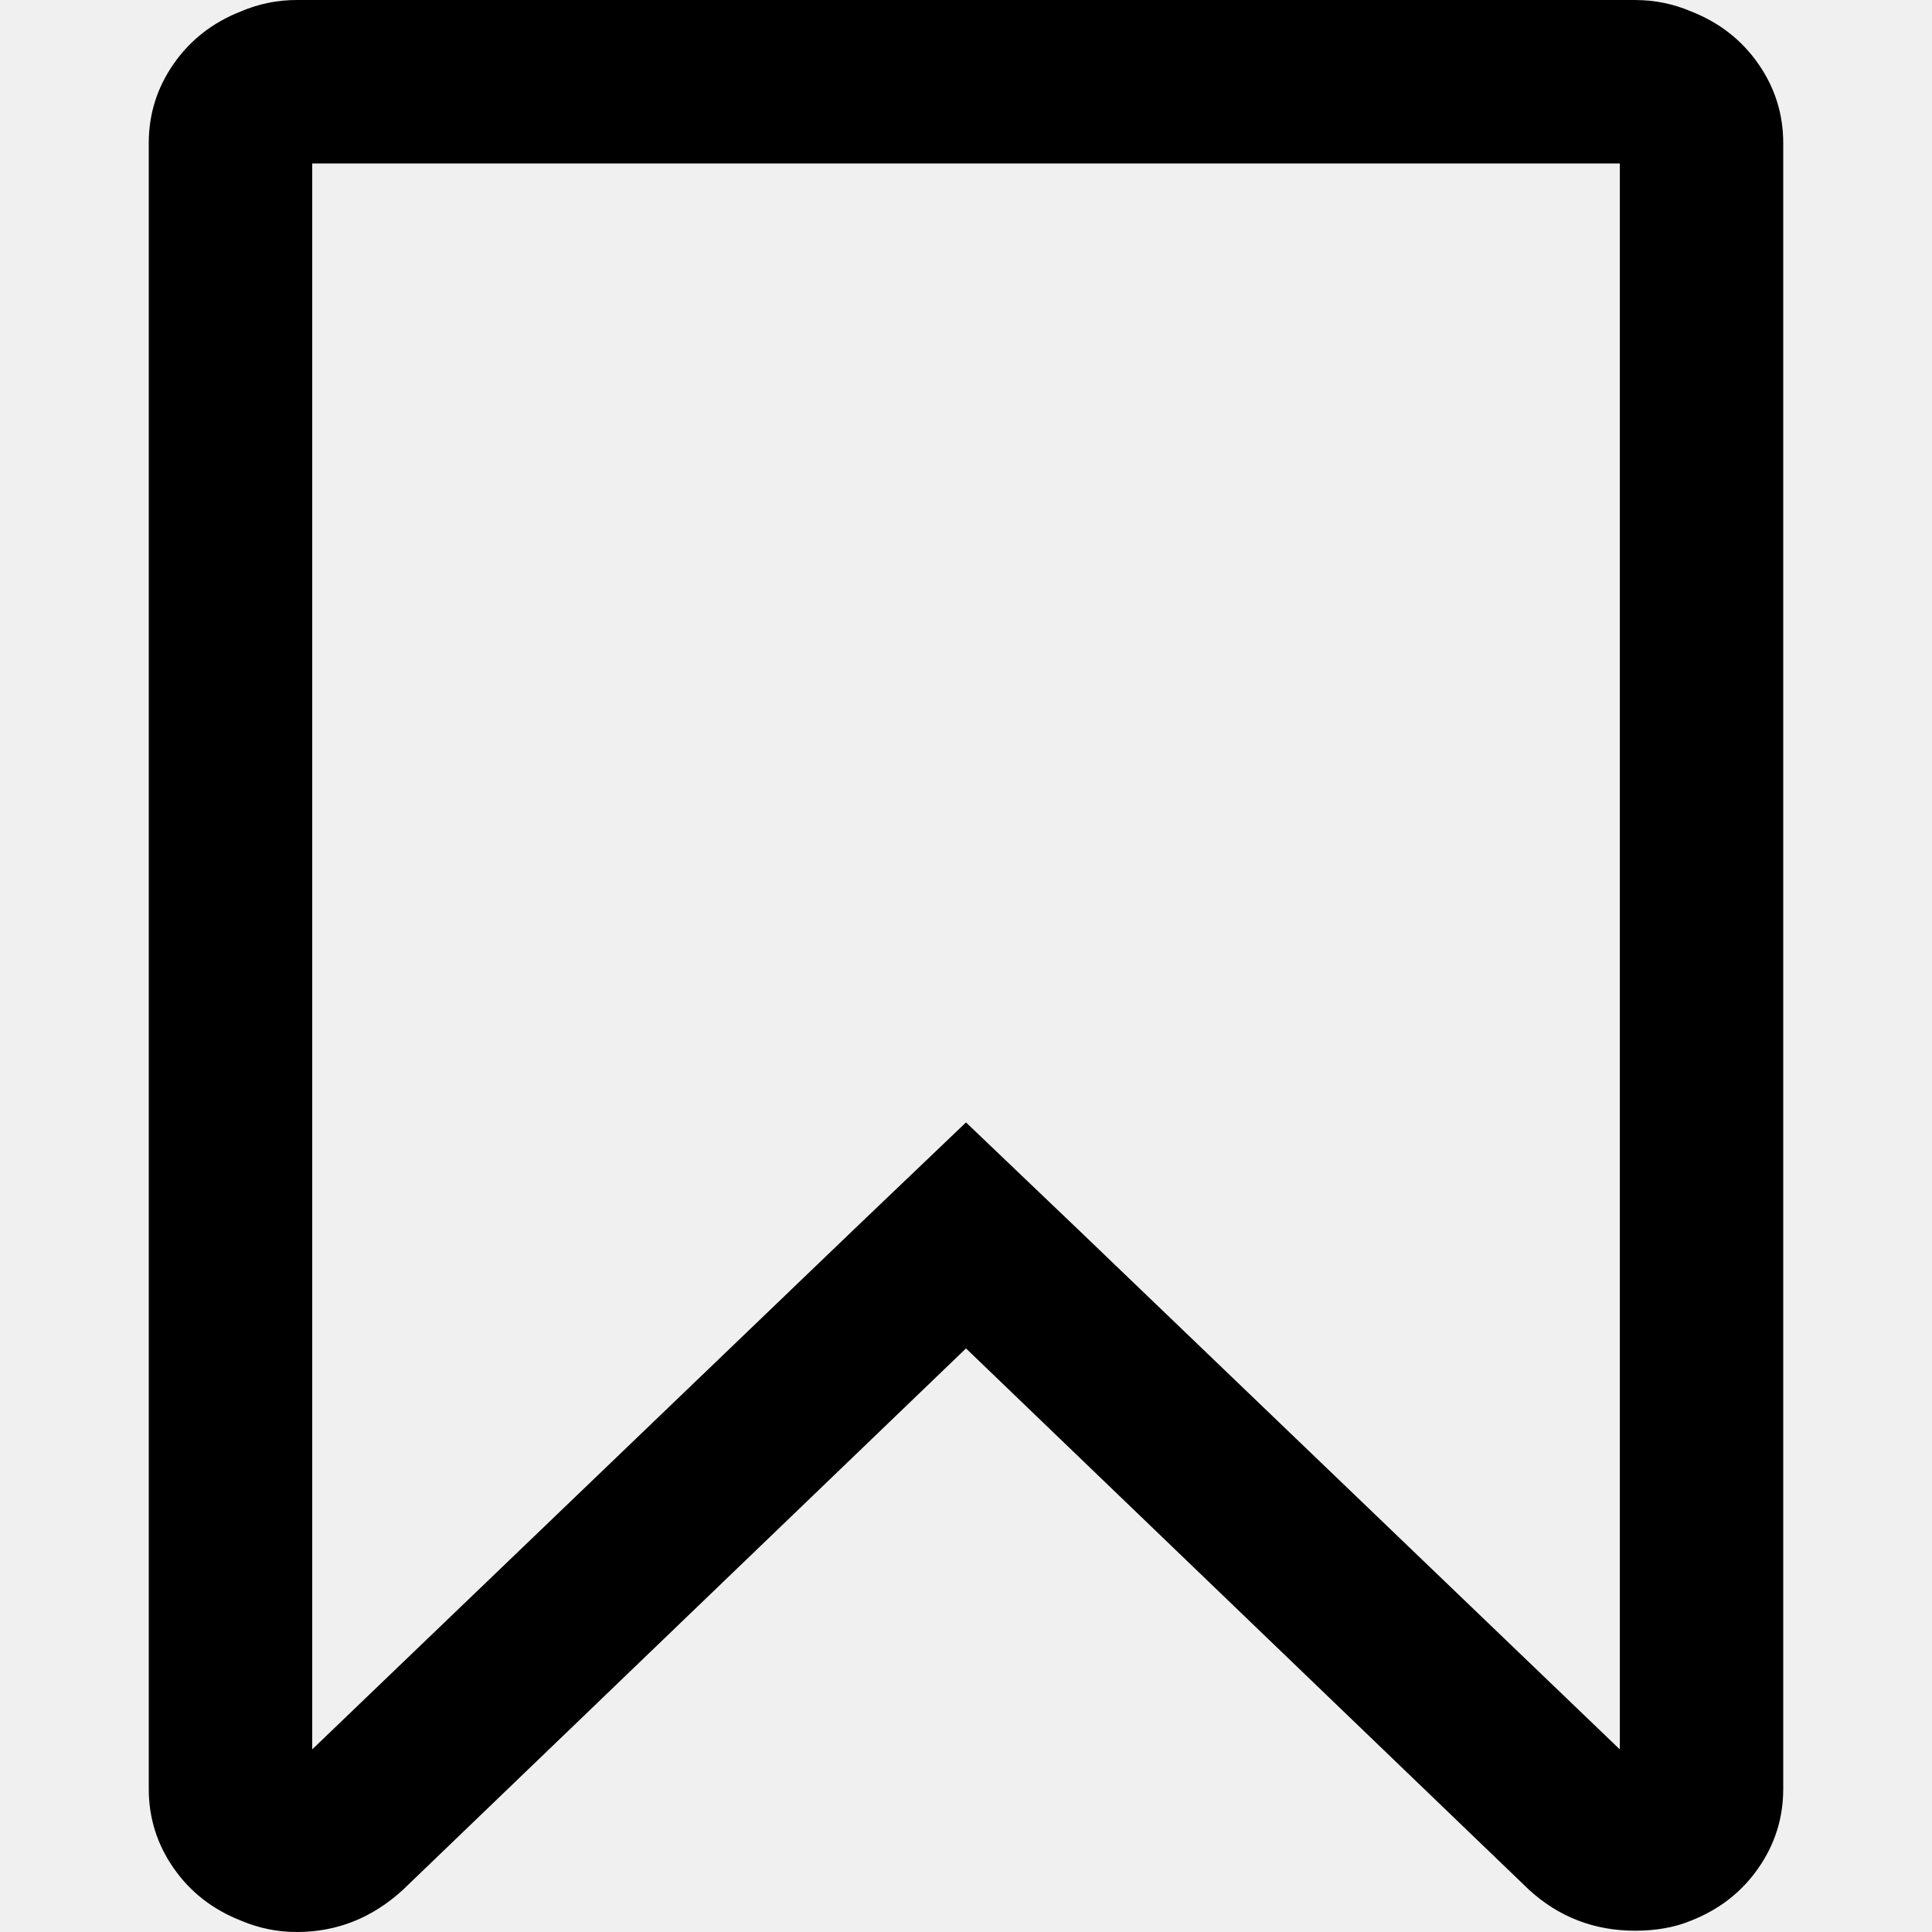
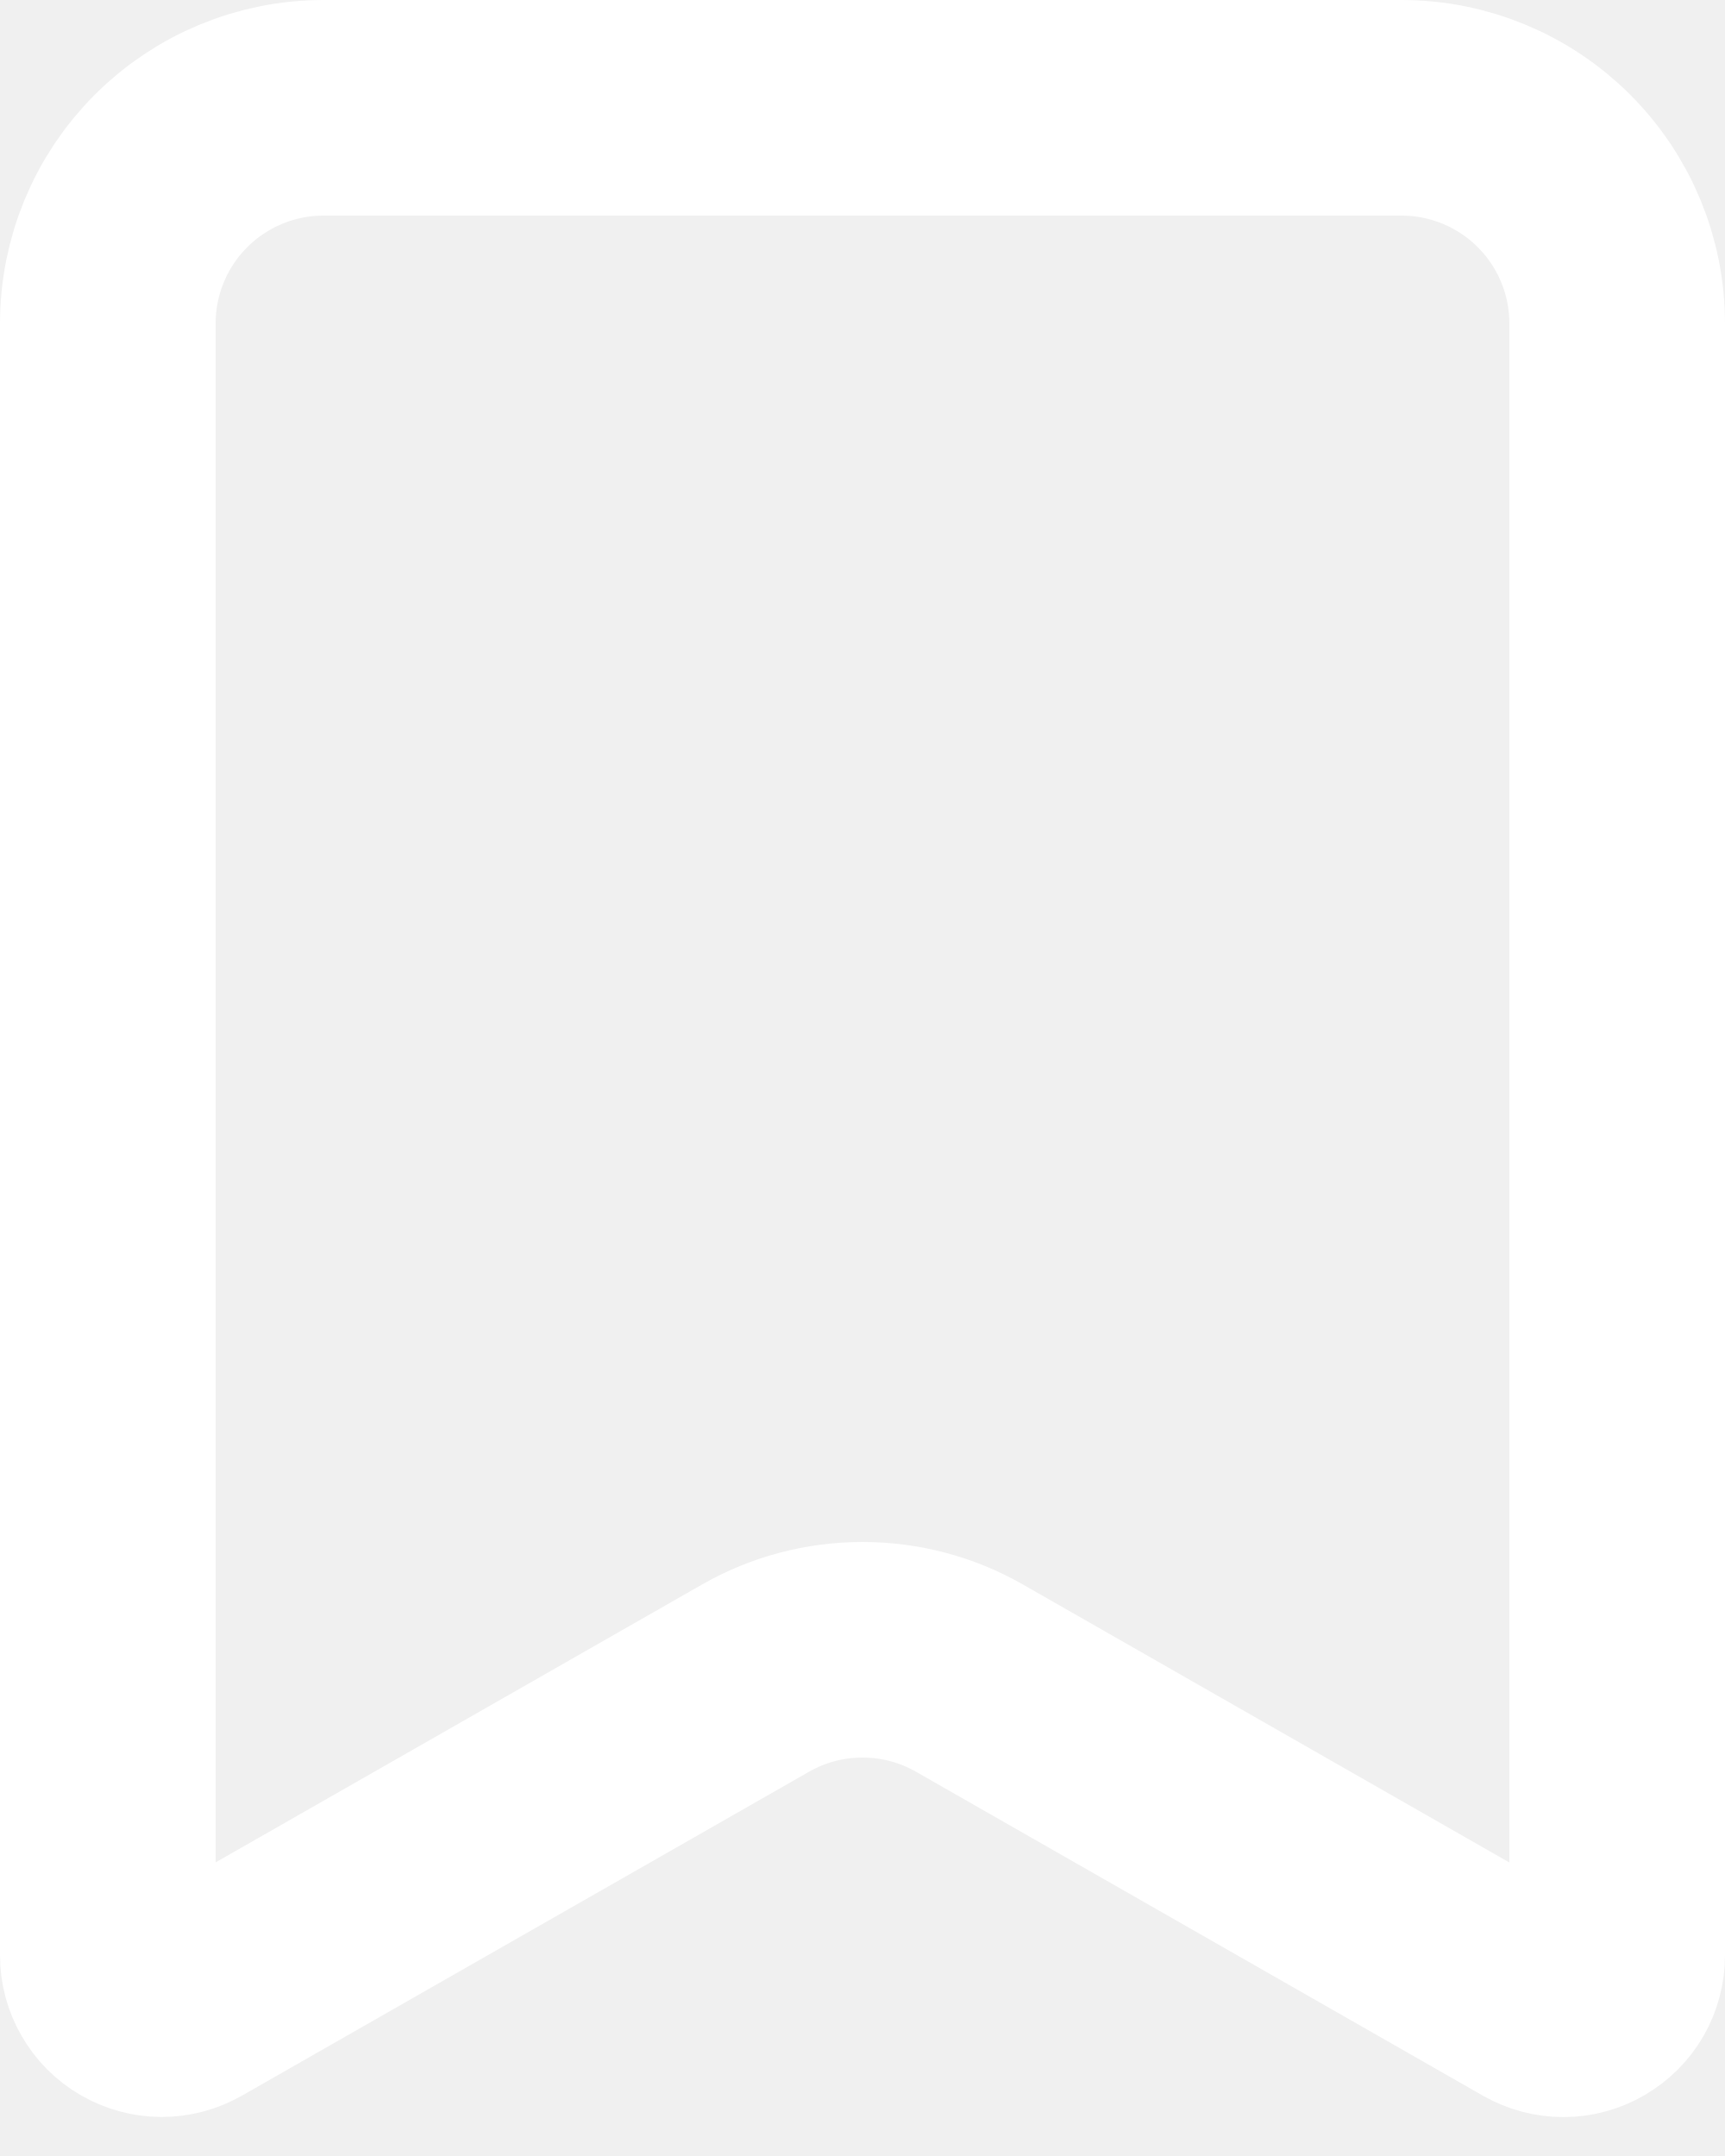
- <svg xmlns="http://www.w3.org/2000/svg" version="1.1" id="Capa_1" x="0px" y="0px" width="431.972px" height="431.972px" viewBox="0 0 431.972 431.972" style="enable-background:new 0 0 431.972 431.972;" xml:space="preserve">
-   <g>
-     <path d="M393.146,14.279c-3.713-5.333-8.713-9.233-14.989-11.707c-3.997-1.711-8.186-2.568-12.565-2.568V0H66.378   c-4.377,0-8.562,0.857-12.56,2.568c-6.28,2.472-11.278,6.377-14.989,11.707c-3.71,5.33-5.568,11.228-5.568,17.701v368.019   c0,6.475,1.858,12.371,5.568,17.706c3.711,5.329,8.709,9.233,14.989,11.704c3.994,1.711,8.183,2.566,12.56,2.566   c8.949,0,16.844-3.142,23.698-9.418l125.91-121.062l125.91,121.065c6.663,6.081,14.562,9.127,23.695,9.127   c4.76,0,8.948-0.756,12.565-2.279c6.276-2.471,11.276-6.375,14.989-11.711c3.71-5.328,5.564-11.225,5.564-17.699V31.98   C398.71,25.507,396.852,19.609,393.146,14.279z M362.166,391.139L241.397,275.224l-25.411-24.264l-25.409,24.264L69.809,391.139   V36.549h292.357V391.139L362.166,391.139z" />
-   </g>
-   <g>
- </g>
-   <g>
- </g>
-   <g>
- </g>
-   <g>
- </g>
-   <g>
- </g>
-   <g>
- </g>
-   <g>
- </g>
-   <g>
- </g>
-   <g>
- </g>
-   <g>
- </g>
-   <g>
- </g>
-   <g>
- </g>
-   <g>
- </g>
-   <g>
- </g>
-   <g>
- </g>
+ <svg xmlns="http://www.w3.org/2000/svg" width="16" height="20" viewBox="0 0 16 20" fill="none">
+   <path d="M13 1H3C2.47 1 1.961 1.211 1.586 1.586C1.211 1.961 1 2.47 1 3V18.138C1 18.226 1.023 18.312 1.067 18.387C1.11 18.463 1.173 18.526 1.249 18.57C1.325 18.614 1.411 18.637 1.498 18.638C1.586 18.638 1.672 18.615 1.748 18.572L7.008 15.567C7.31 15.394 7.652 15.304 8 15.304C8.348 15.304 8.69 15.394 8.992 15.567L14.252 18.573C14.328 18.616 14.414 18.639 14.502 18.639C14.59 18.639 14.676 18.615 14.751 18.571C14.827 18.527 14.89 18.464 14.934 18.388C14.977 18.312 15 18.226 15 18.138V3C15 2.47 14.789 1.961 14.414 1.586C14.039 1.211 13.53 1 13 1Z" stroke="white" stroke-width="2" stroke-linecap="round" stroke-linejoin="round" />
</svg>
